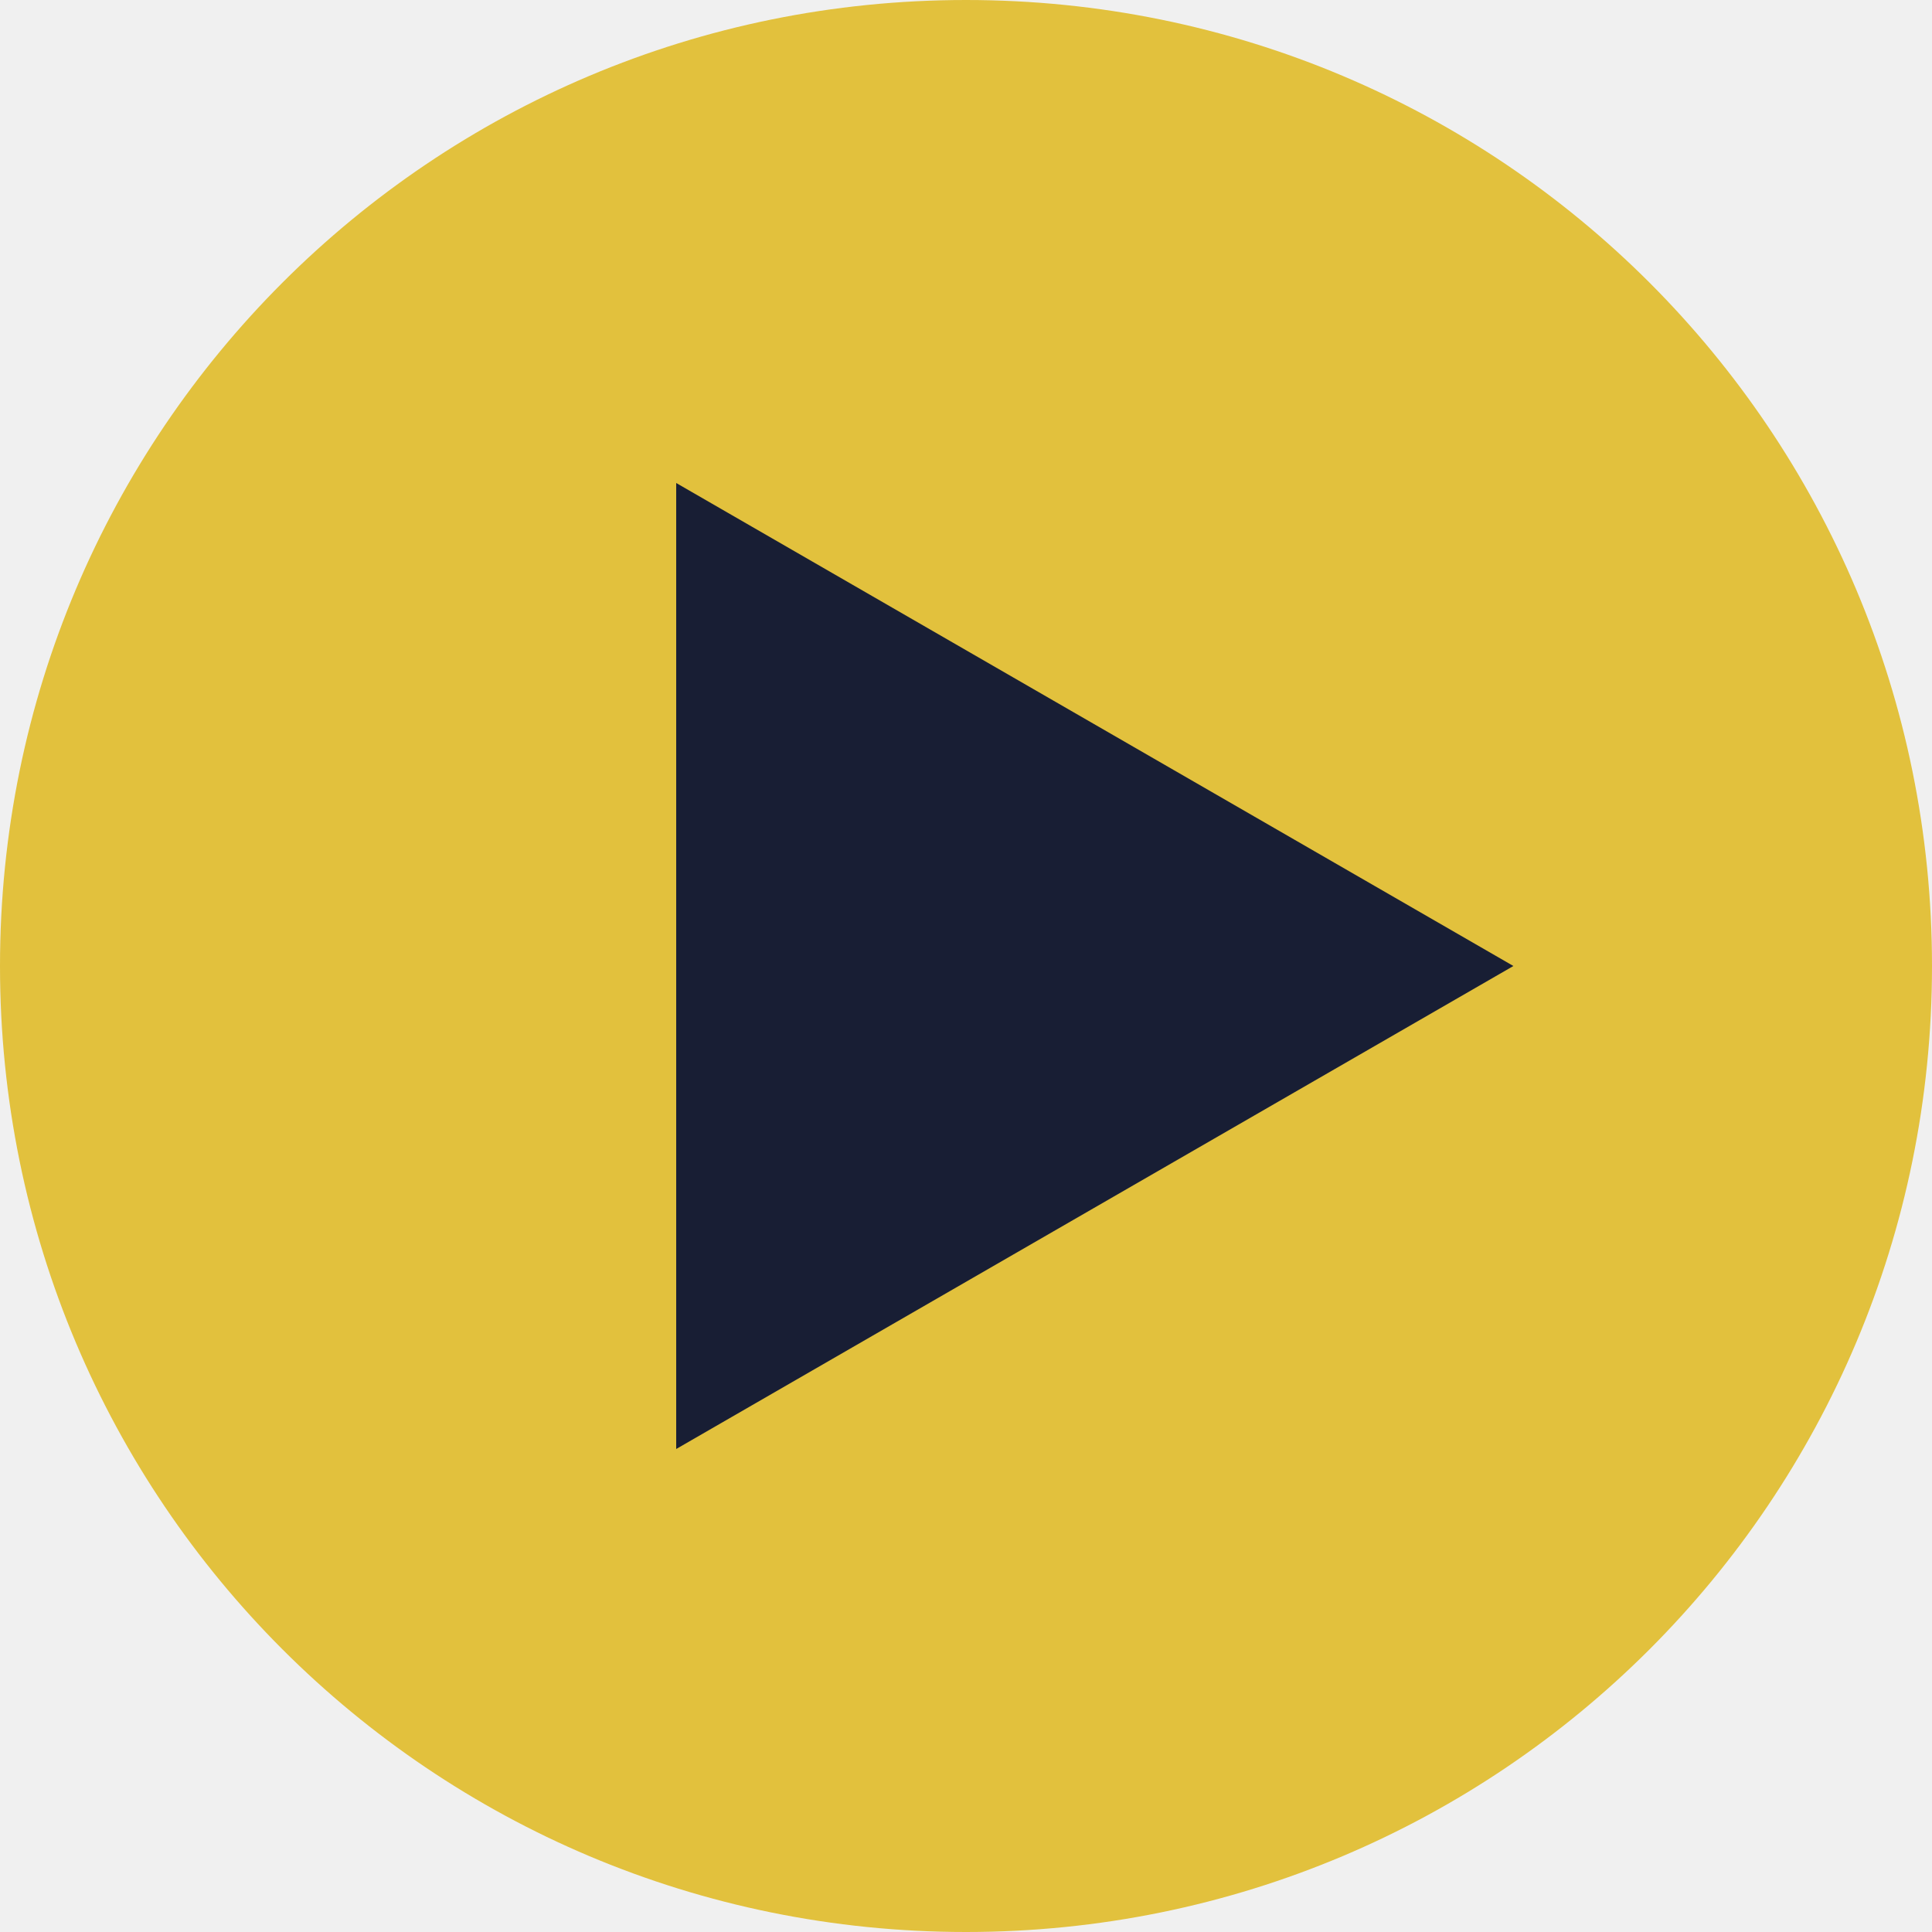
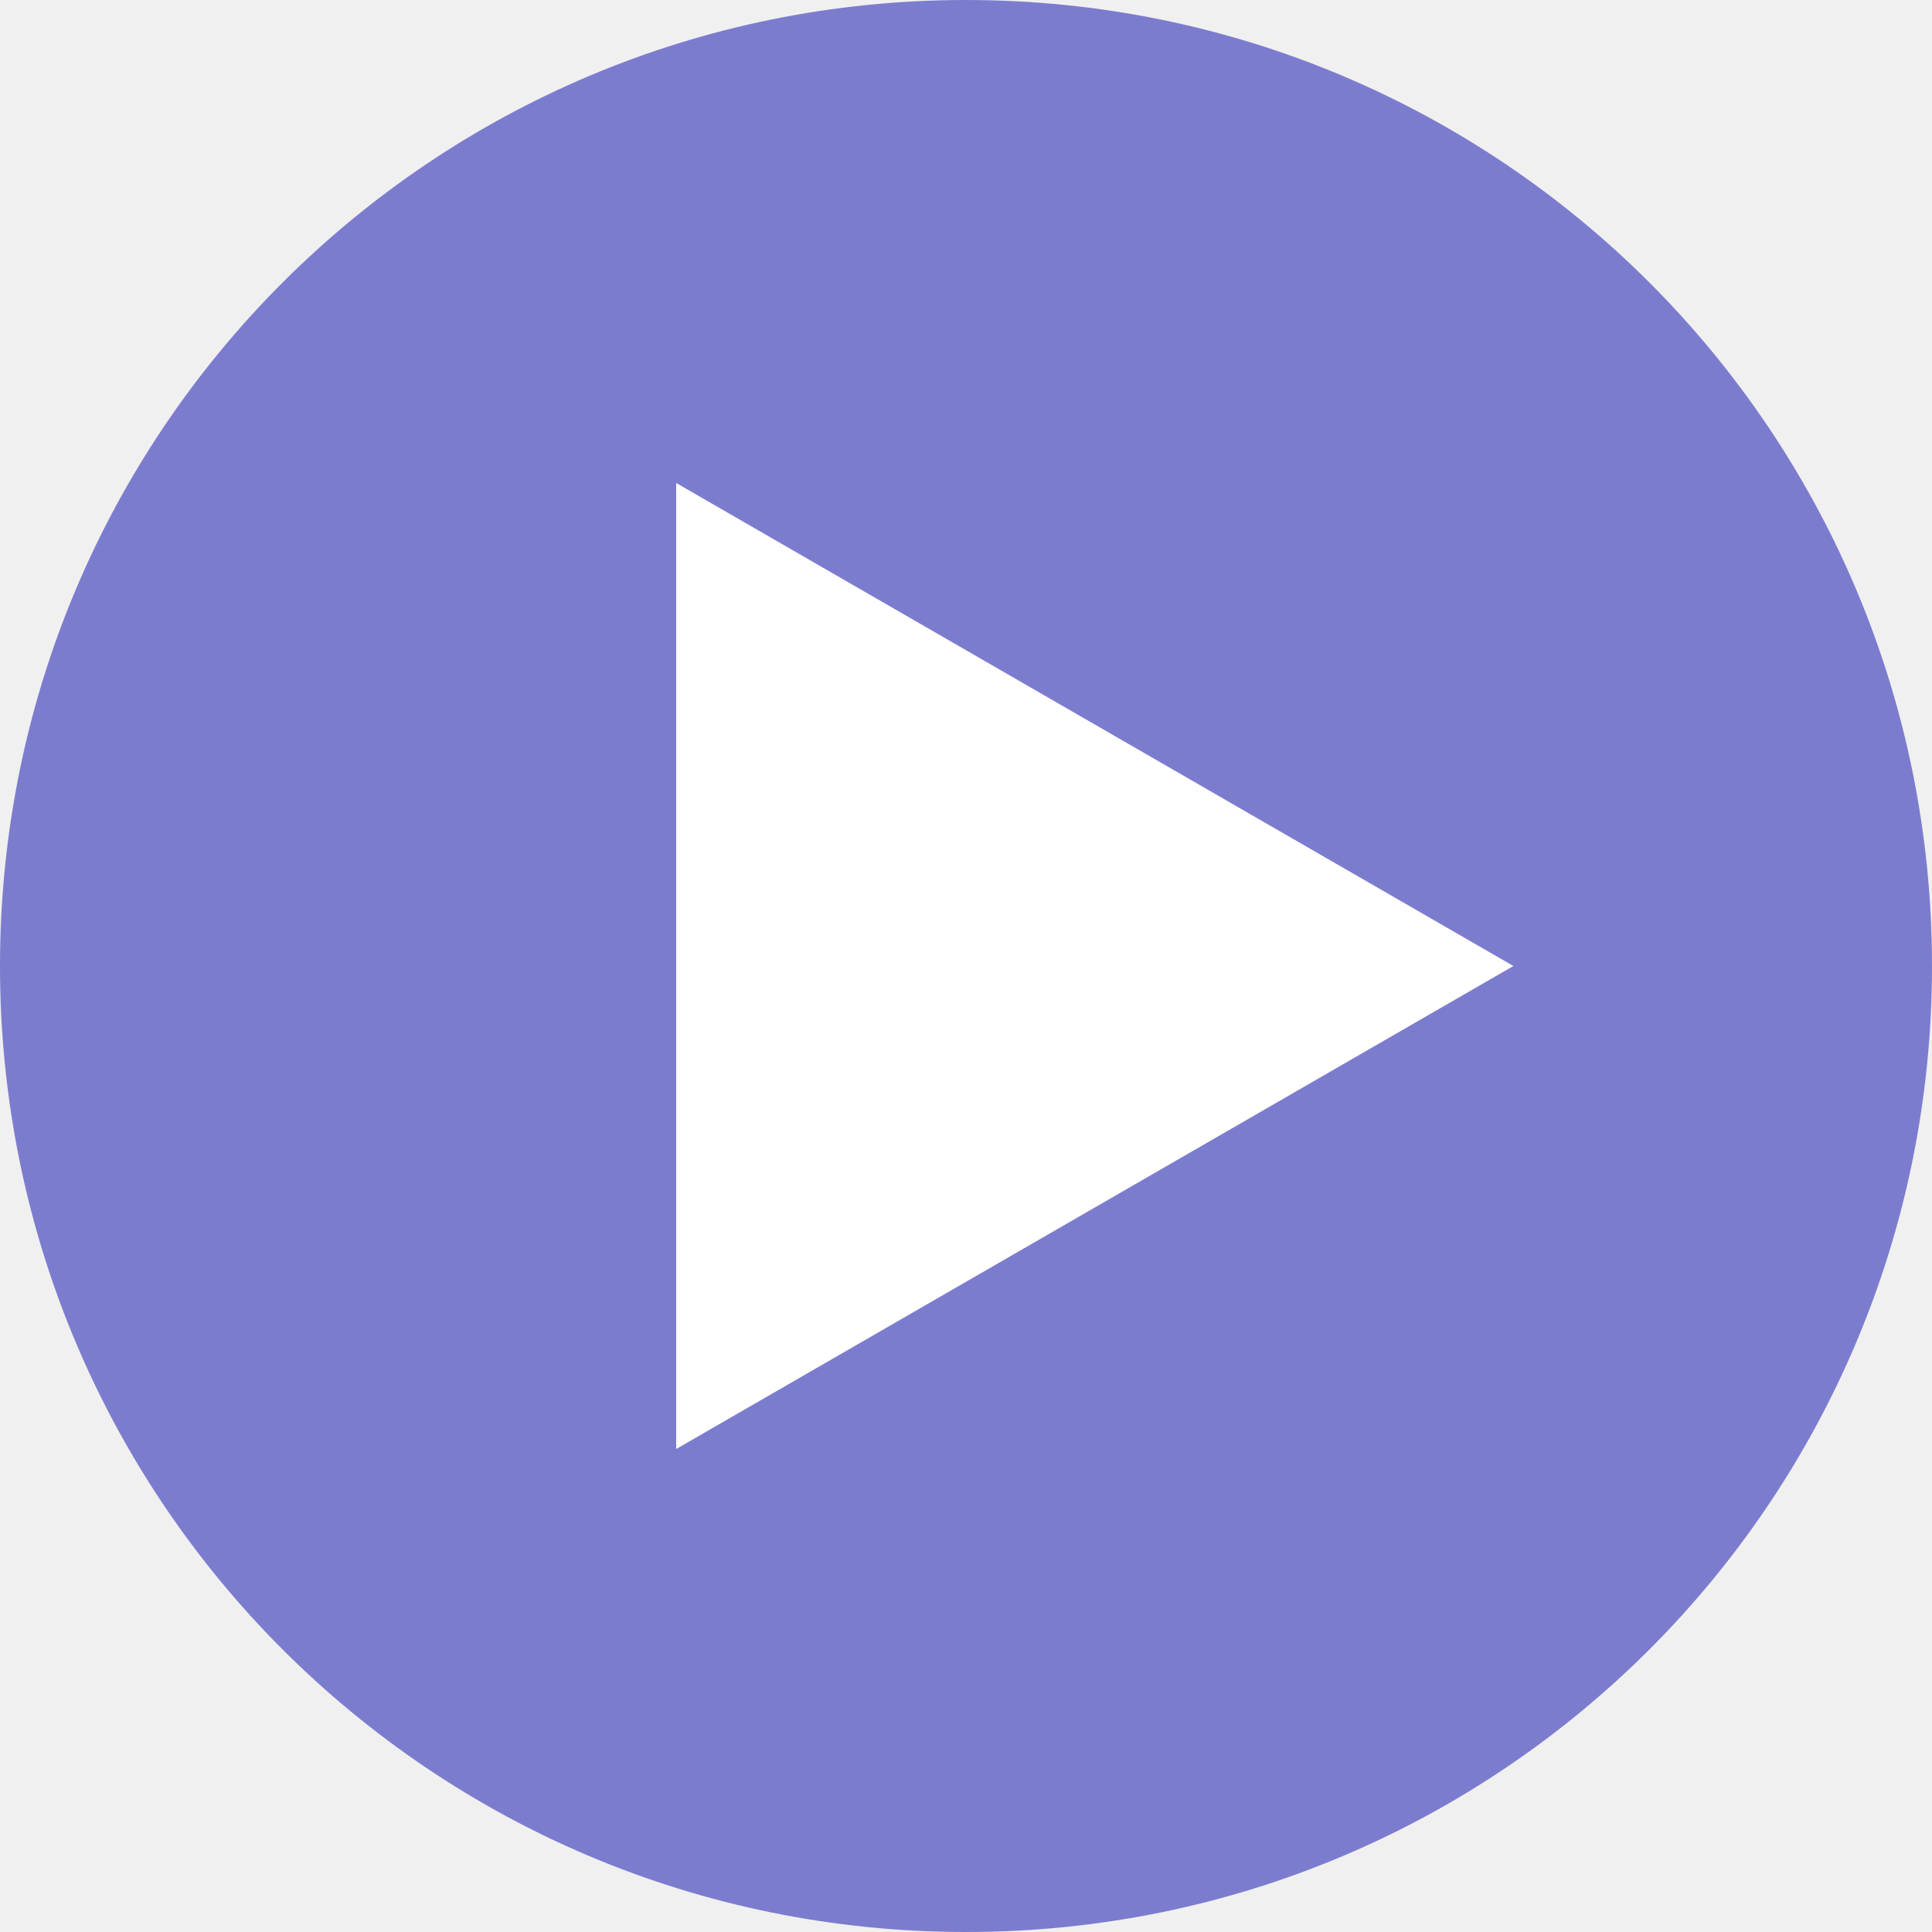
<svg xmlns="http://www.w3.org/2000/svg" id="Layer_1" viewBox="0 0 30 30">
-   <style>.st1{fill:#181e34}</style>
-   <path d="M15 0C6.7 0 0 6.7 0 15s6.7 15 15 15 15-6.7 15-15S23.3 0 15 0zm-4.2 22.1V7.9L23.2 15l-12.4 7.1z" fill="#e2c13d" />
+   <style>.st1{fill:#fff}</style>
+   <path d="M15 0C6.7 0 0 6.7 0 15s6.7 15 15 15 15-6.7 15-15S23.3 0 15 0zm-4.2 22.1V7.9L23.2 15l-12.4 7.1z" fill="#7c7ccf" />
  <path class="st1" d="M10.6 7.7L23.3 15l-12.7 7.3z" />
  <path class="st1" d="M10.7 7.9L23.1 15l-12.3 7.1V7.9m-.3-.4v15l13-7.5-13-7.5z" />
</svg>
